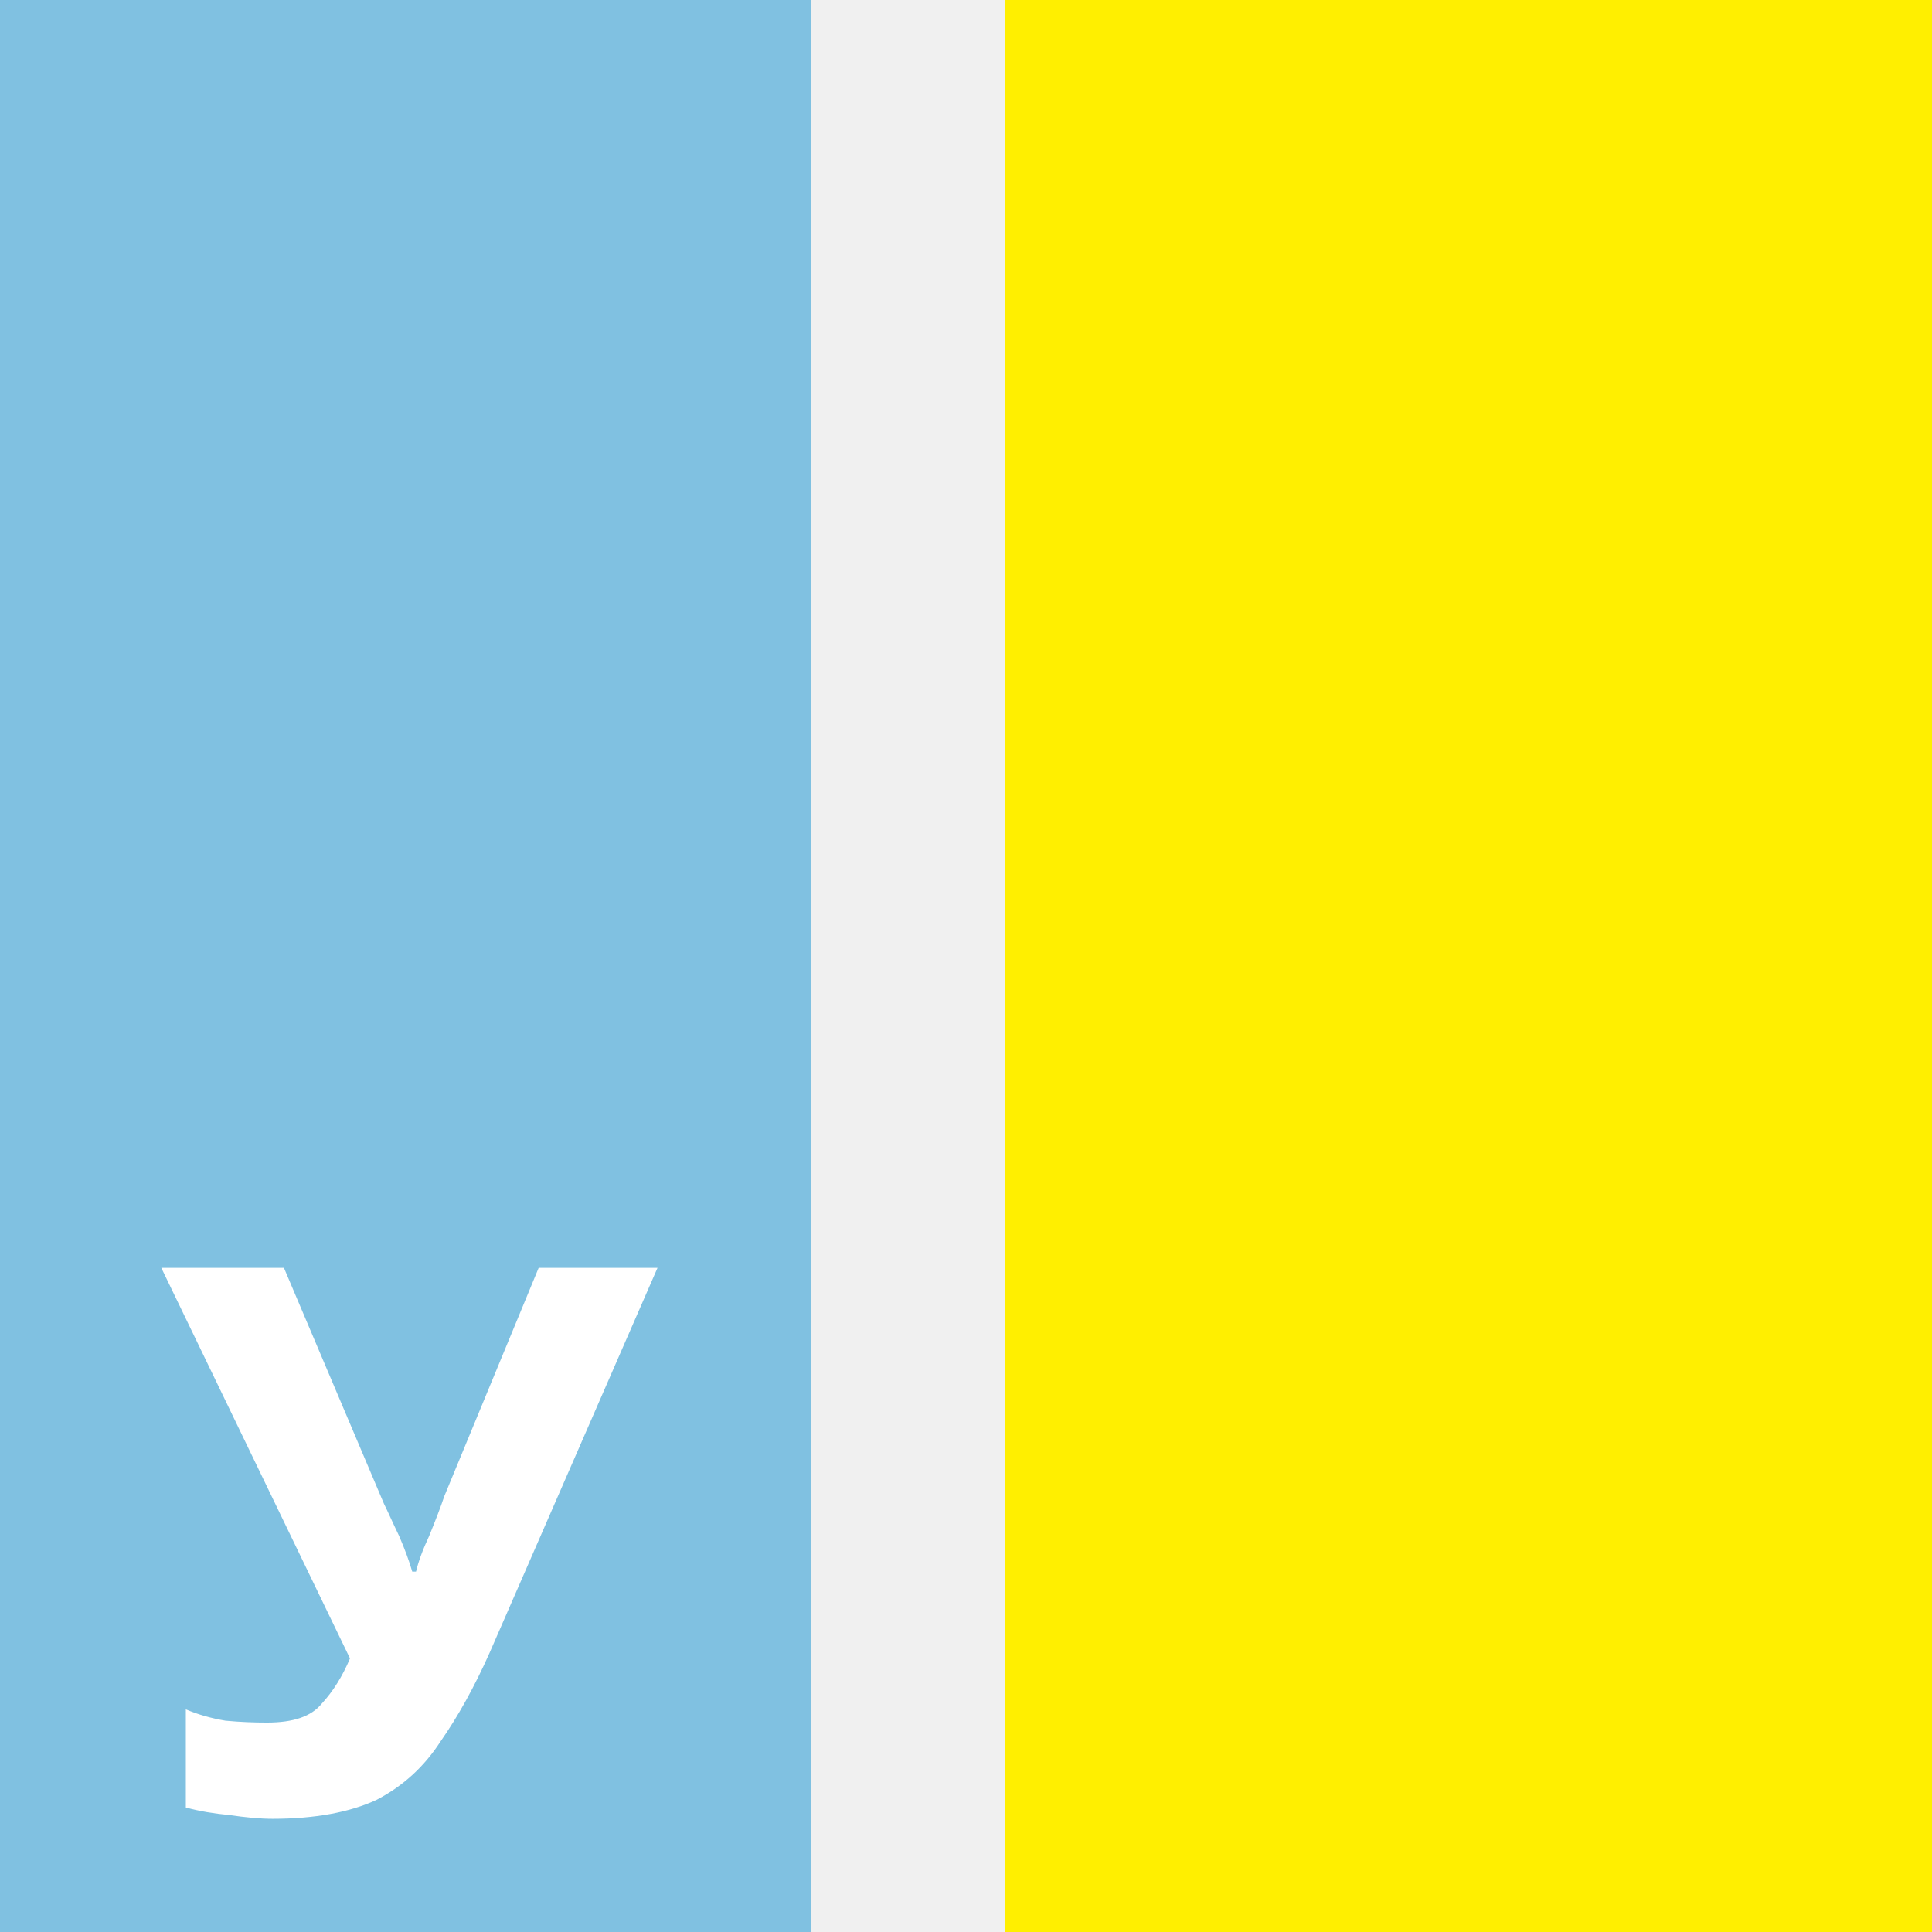
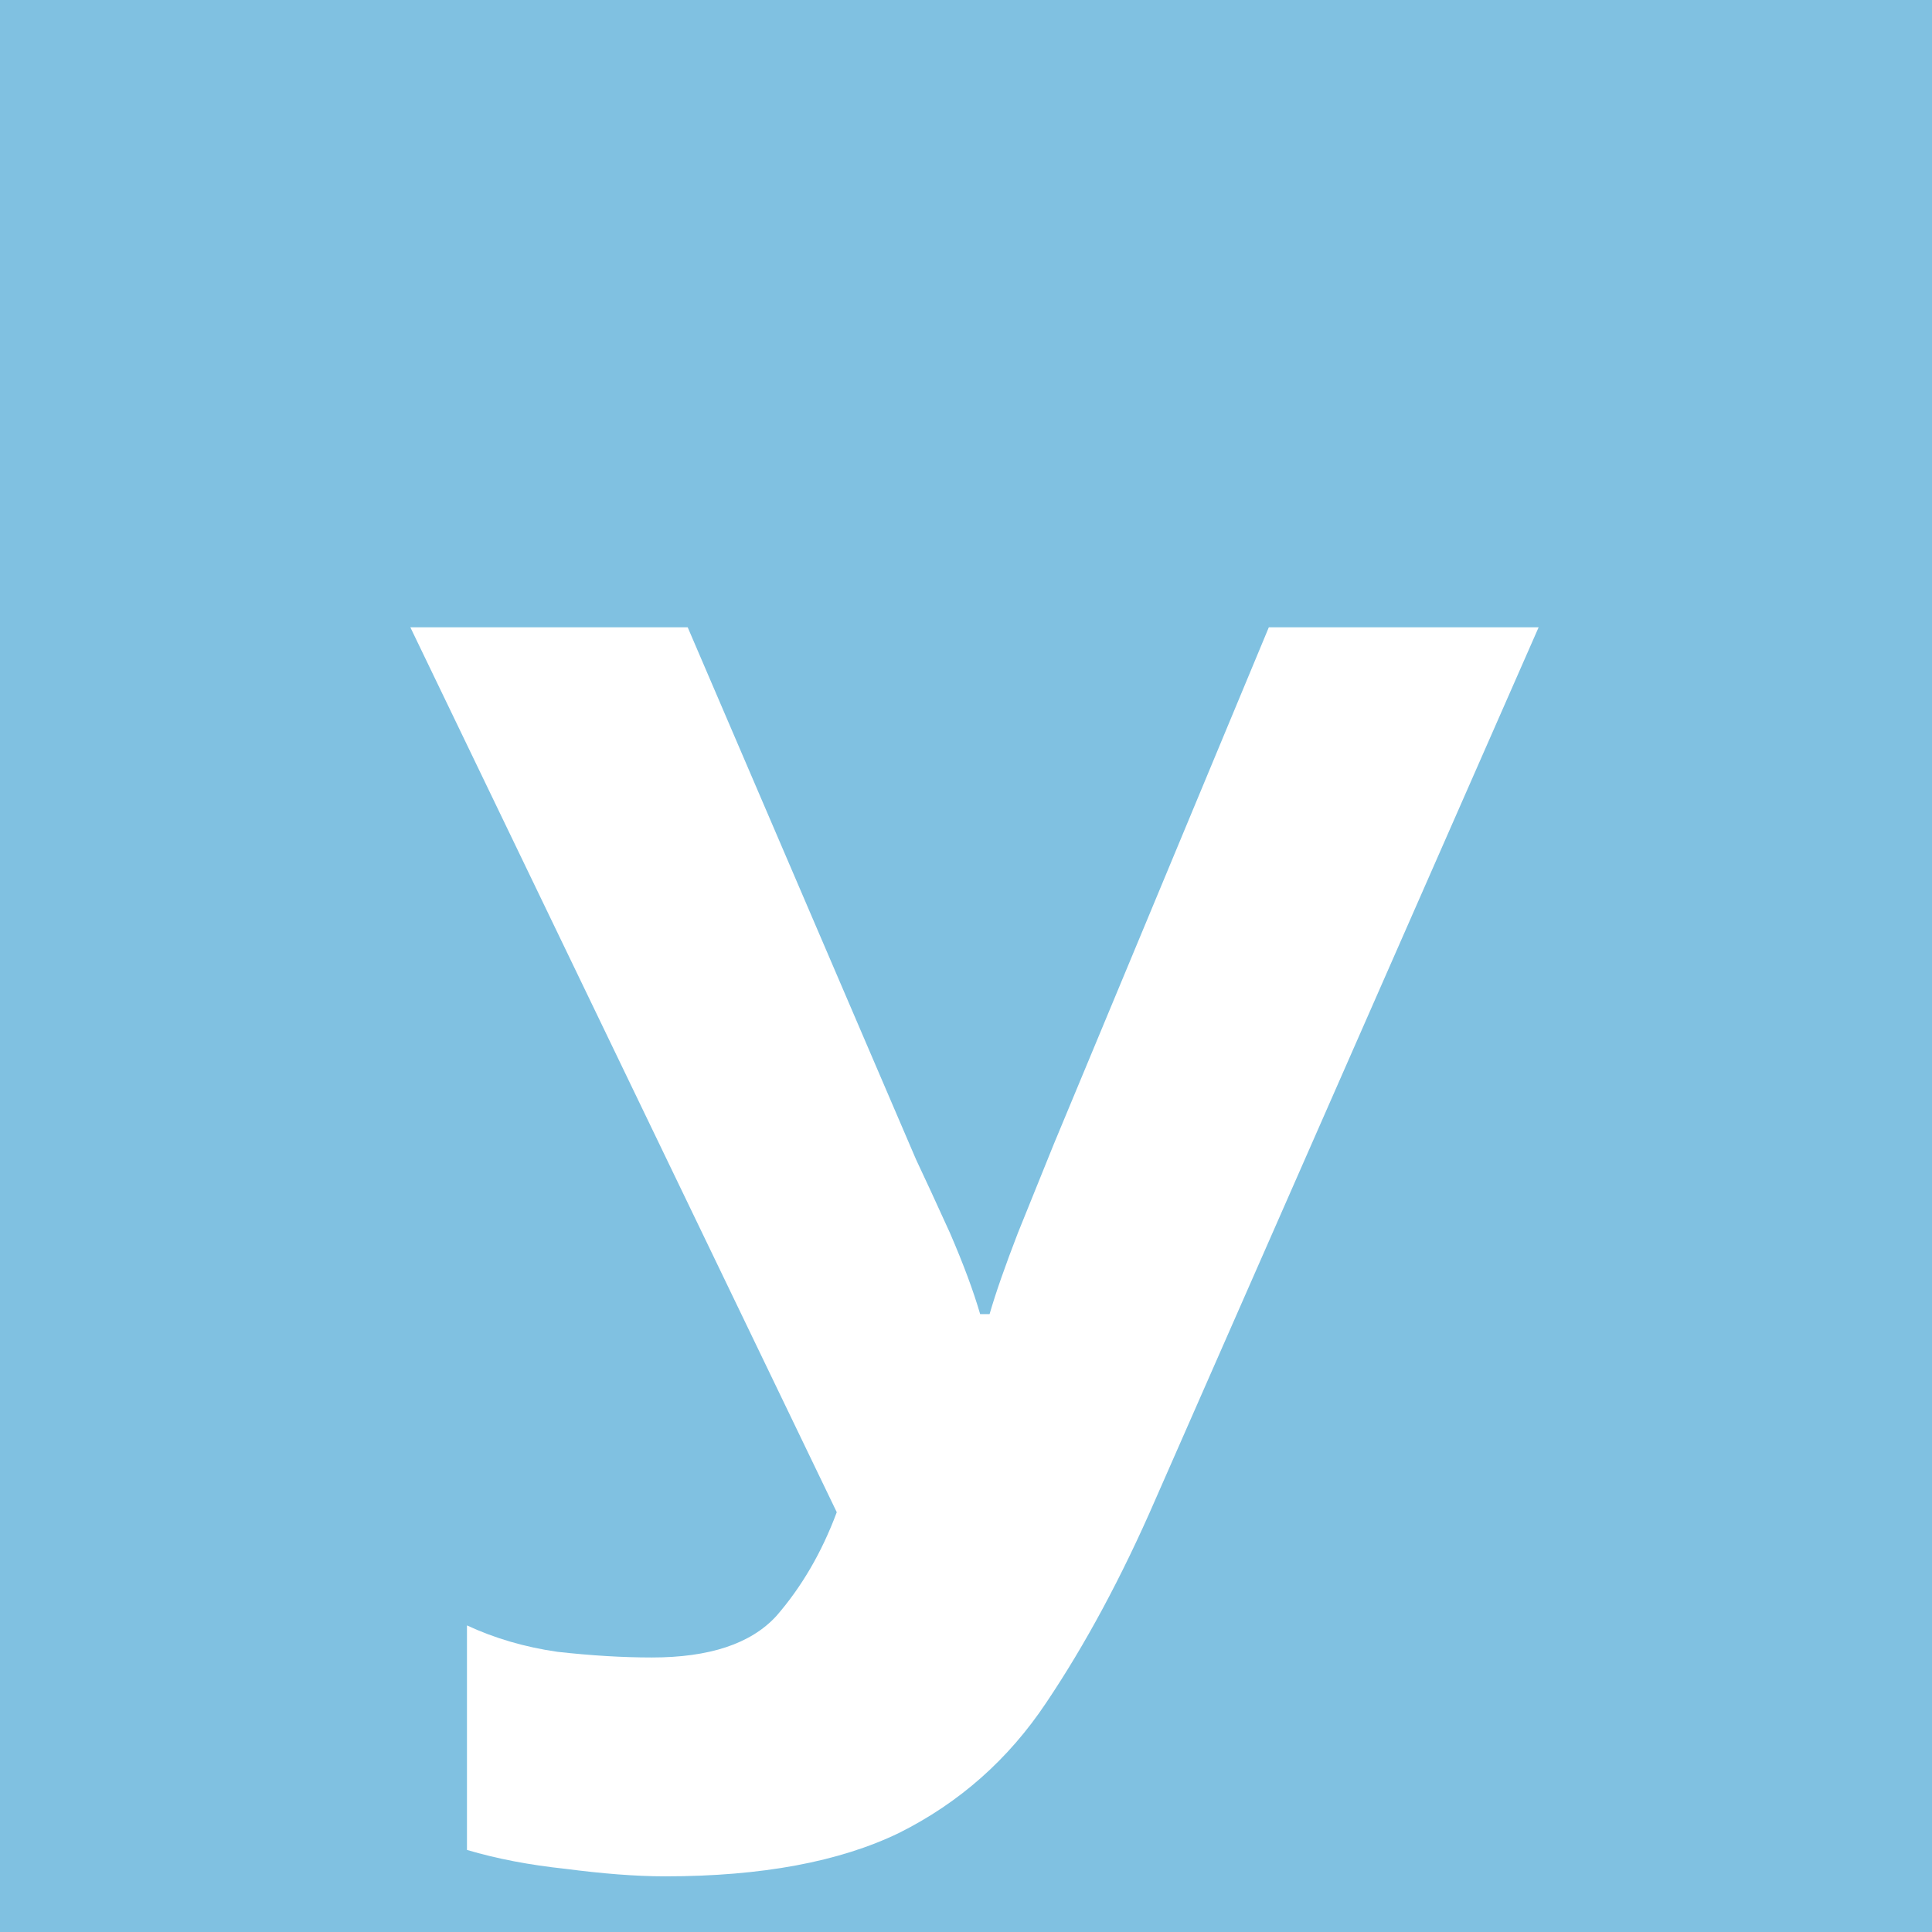
<svg xmlns="http://www.w3.org/2000/svg" viewBox="0 0 16 16" width="16" height="16">
-   <rect x="0" y="0" width="6.72" height="16" fill="#80C1E1" />
-   <text x="3.36" y="15" font-family="Montserrat, sans-serif" font-weight="700" font-size="6.3" fill="#FFFFFF" text-anchor="middle">У</text>
-   <rect x="8.32" y="0" width="7.68" height="16" fill="#FFEF00" />
+   <rect width="16" height="16" fill="#80C1E1" />
+   <text x="8" y="15.4" font-family="Montserrat, sans-serif" font-weight="700" font-size="14.3" fill="#FFFFFF" text-anchor="middle">У</text>
</svg>
